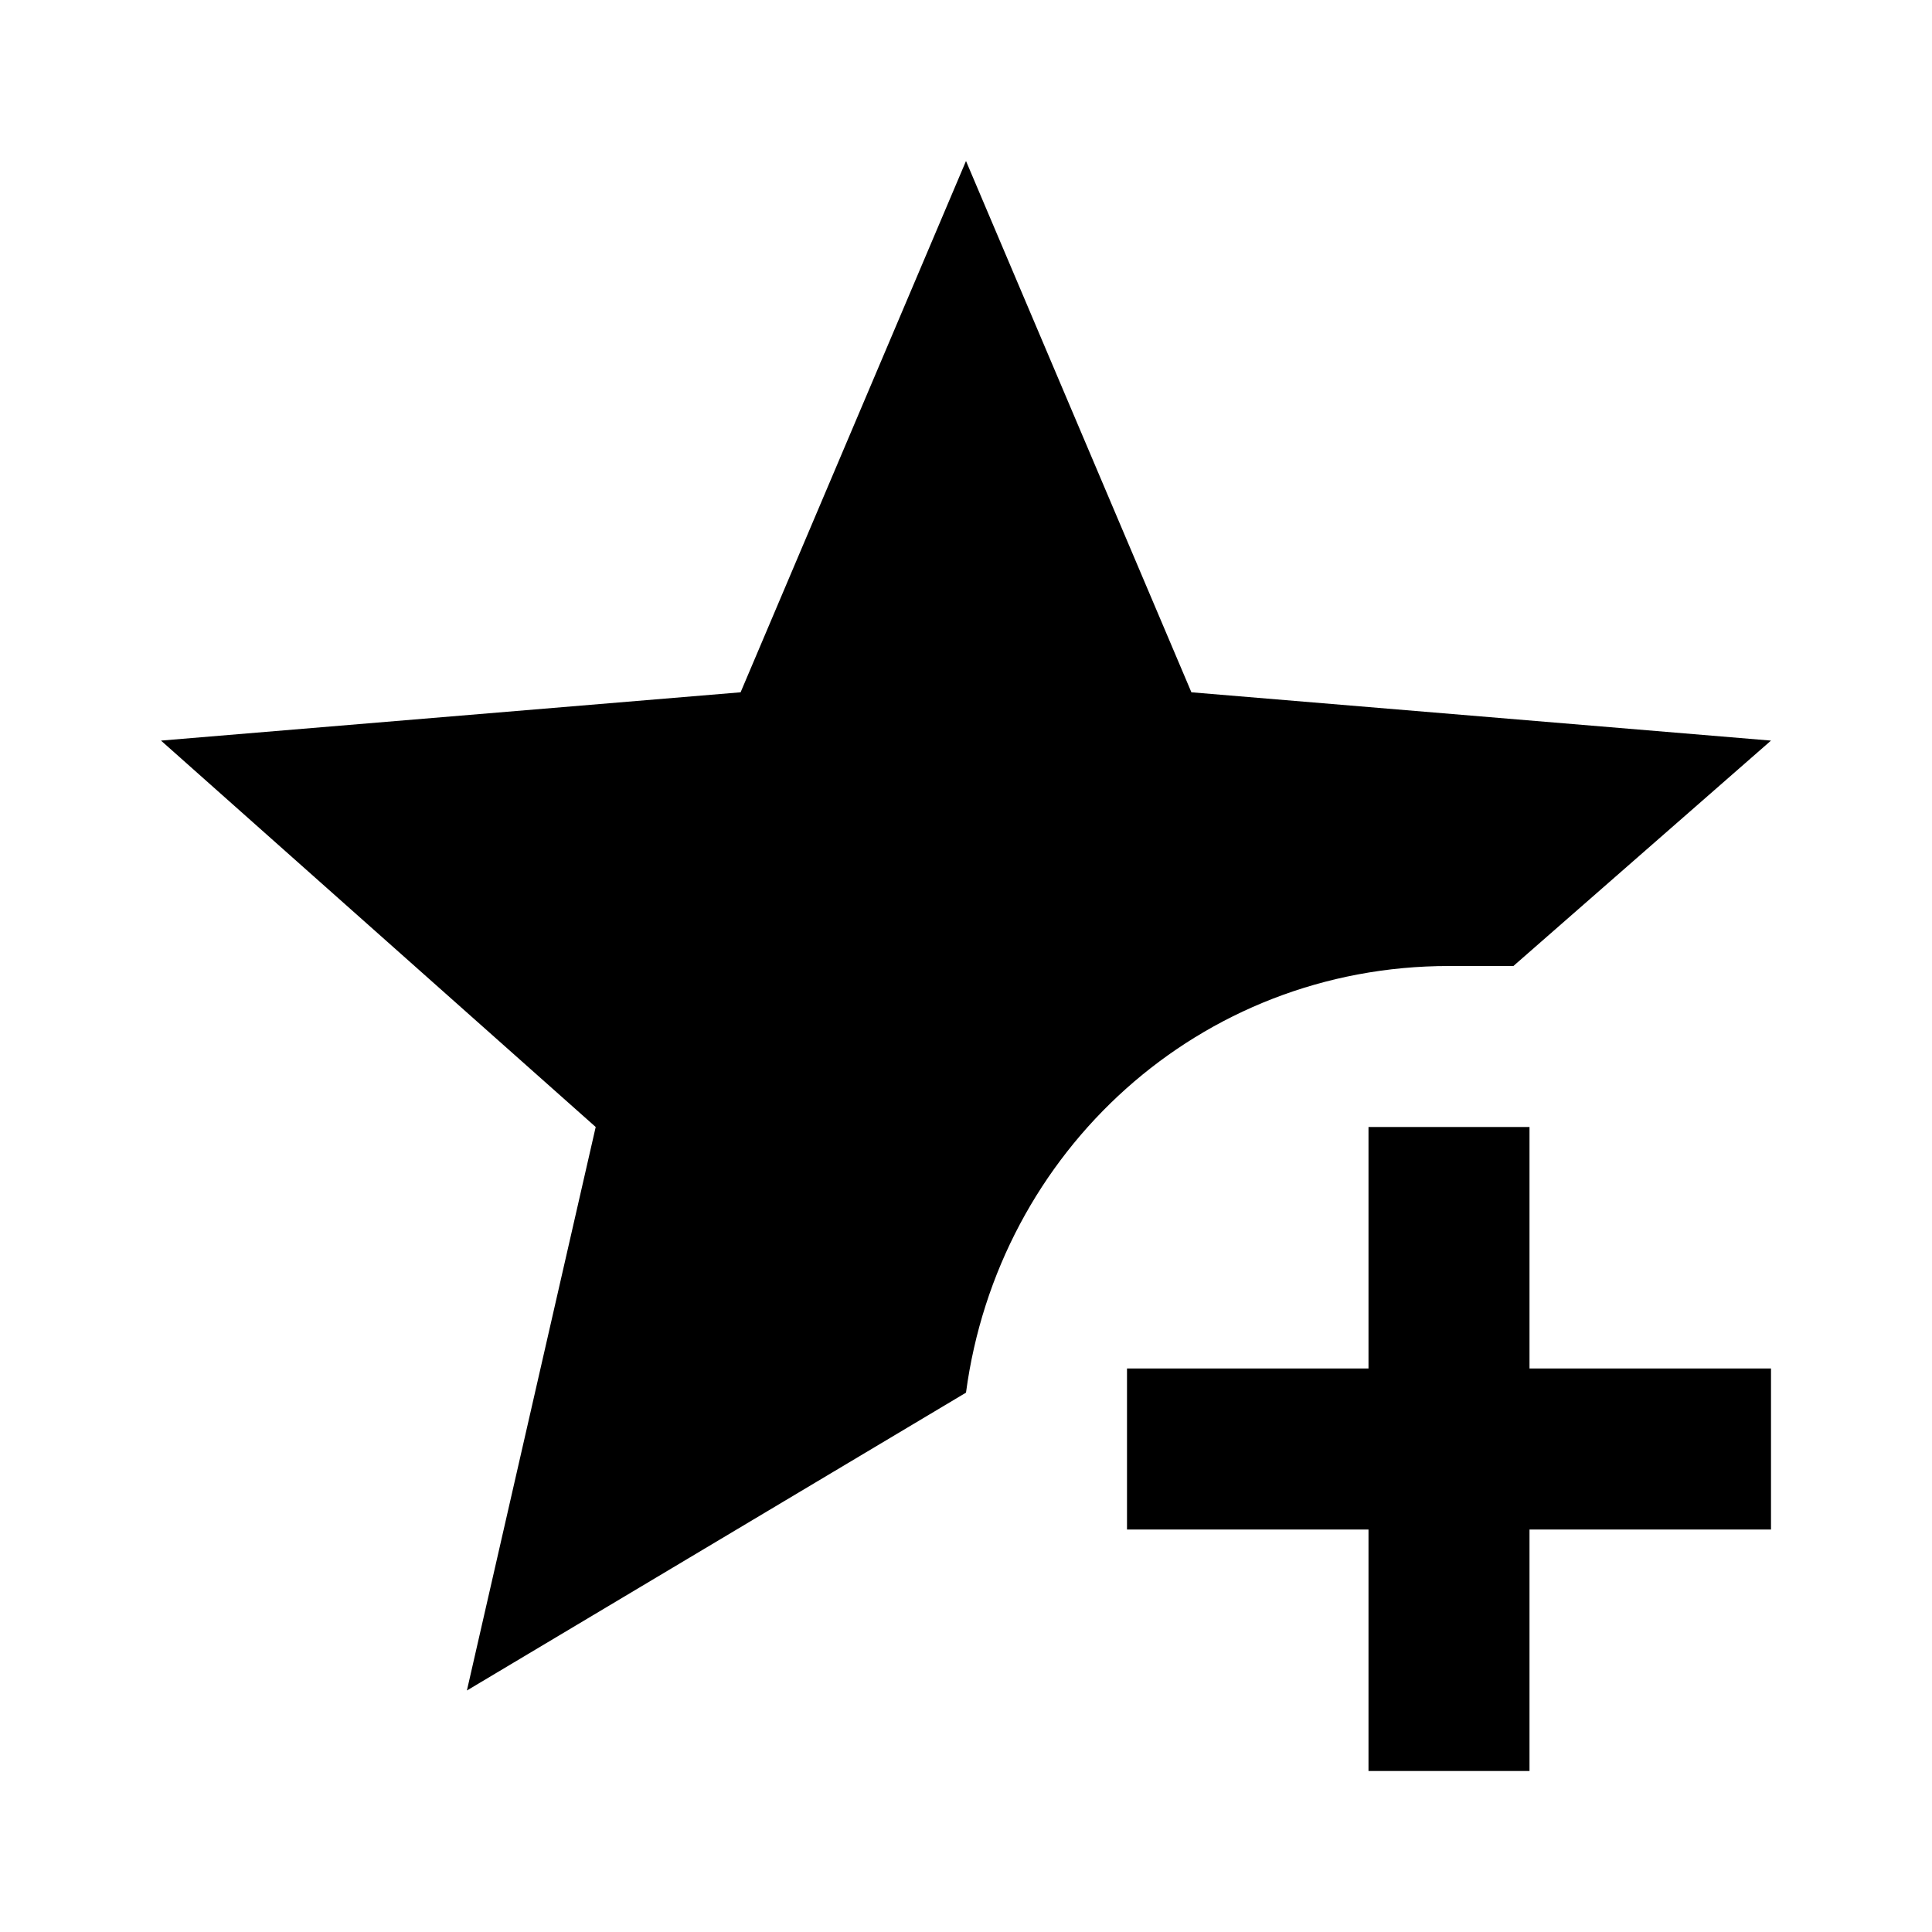
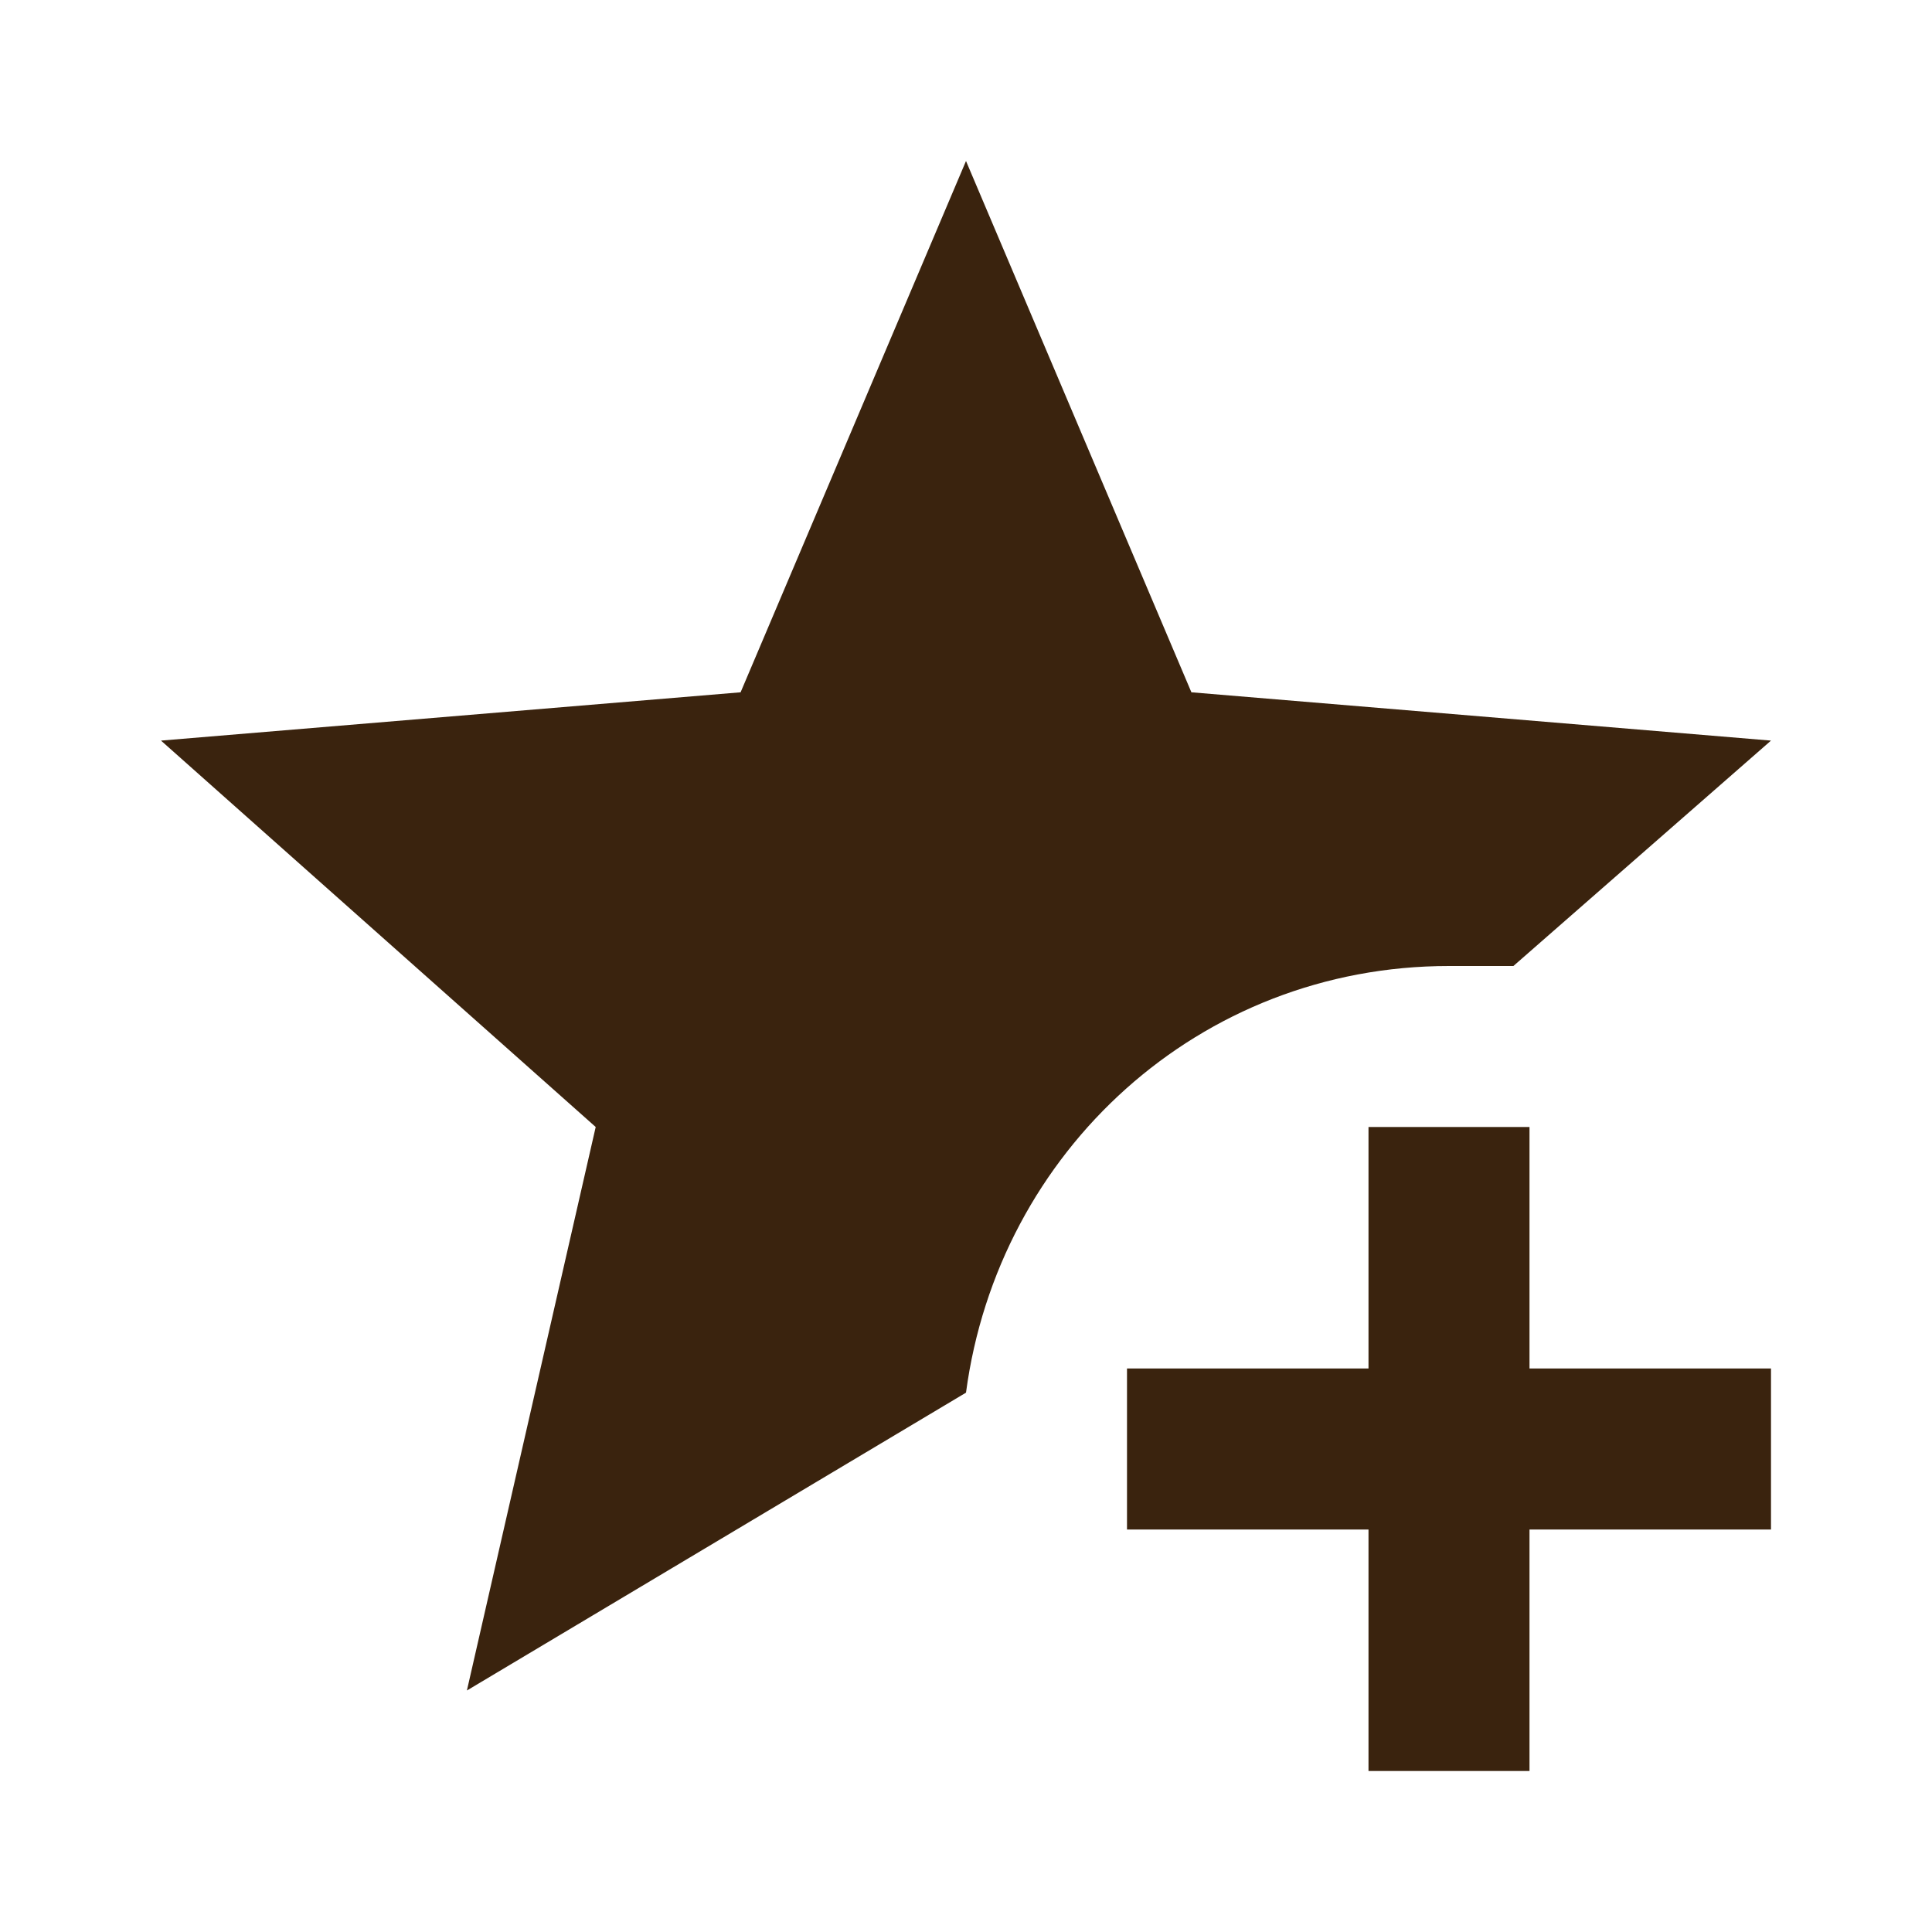
- <svg xmlns="http://www.w3.org/2000/svg" viewBox="0 0 24 24">
+ <svg xmlns="http://www.w3.org/2000/svg" fill="#3A230E" viewBox="0 0 24 24">
  <path d="M5.8 21L7.4 14L2 9.2L9.2 8.6L12 2L14.8 8.6L22 9.2L18.8 12H18C14.9 12 12.4 14.3 12 17.3L5.8 21M17 14V17H14V19H17V22H19V19H22V17H19V14H17Z" />
</svg>
